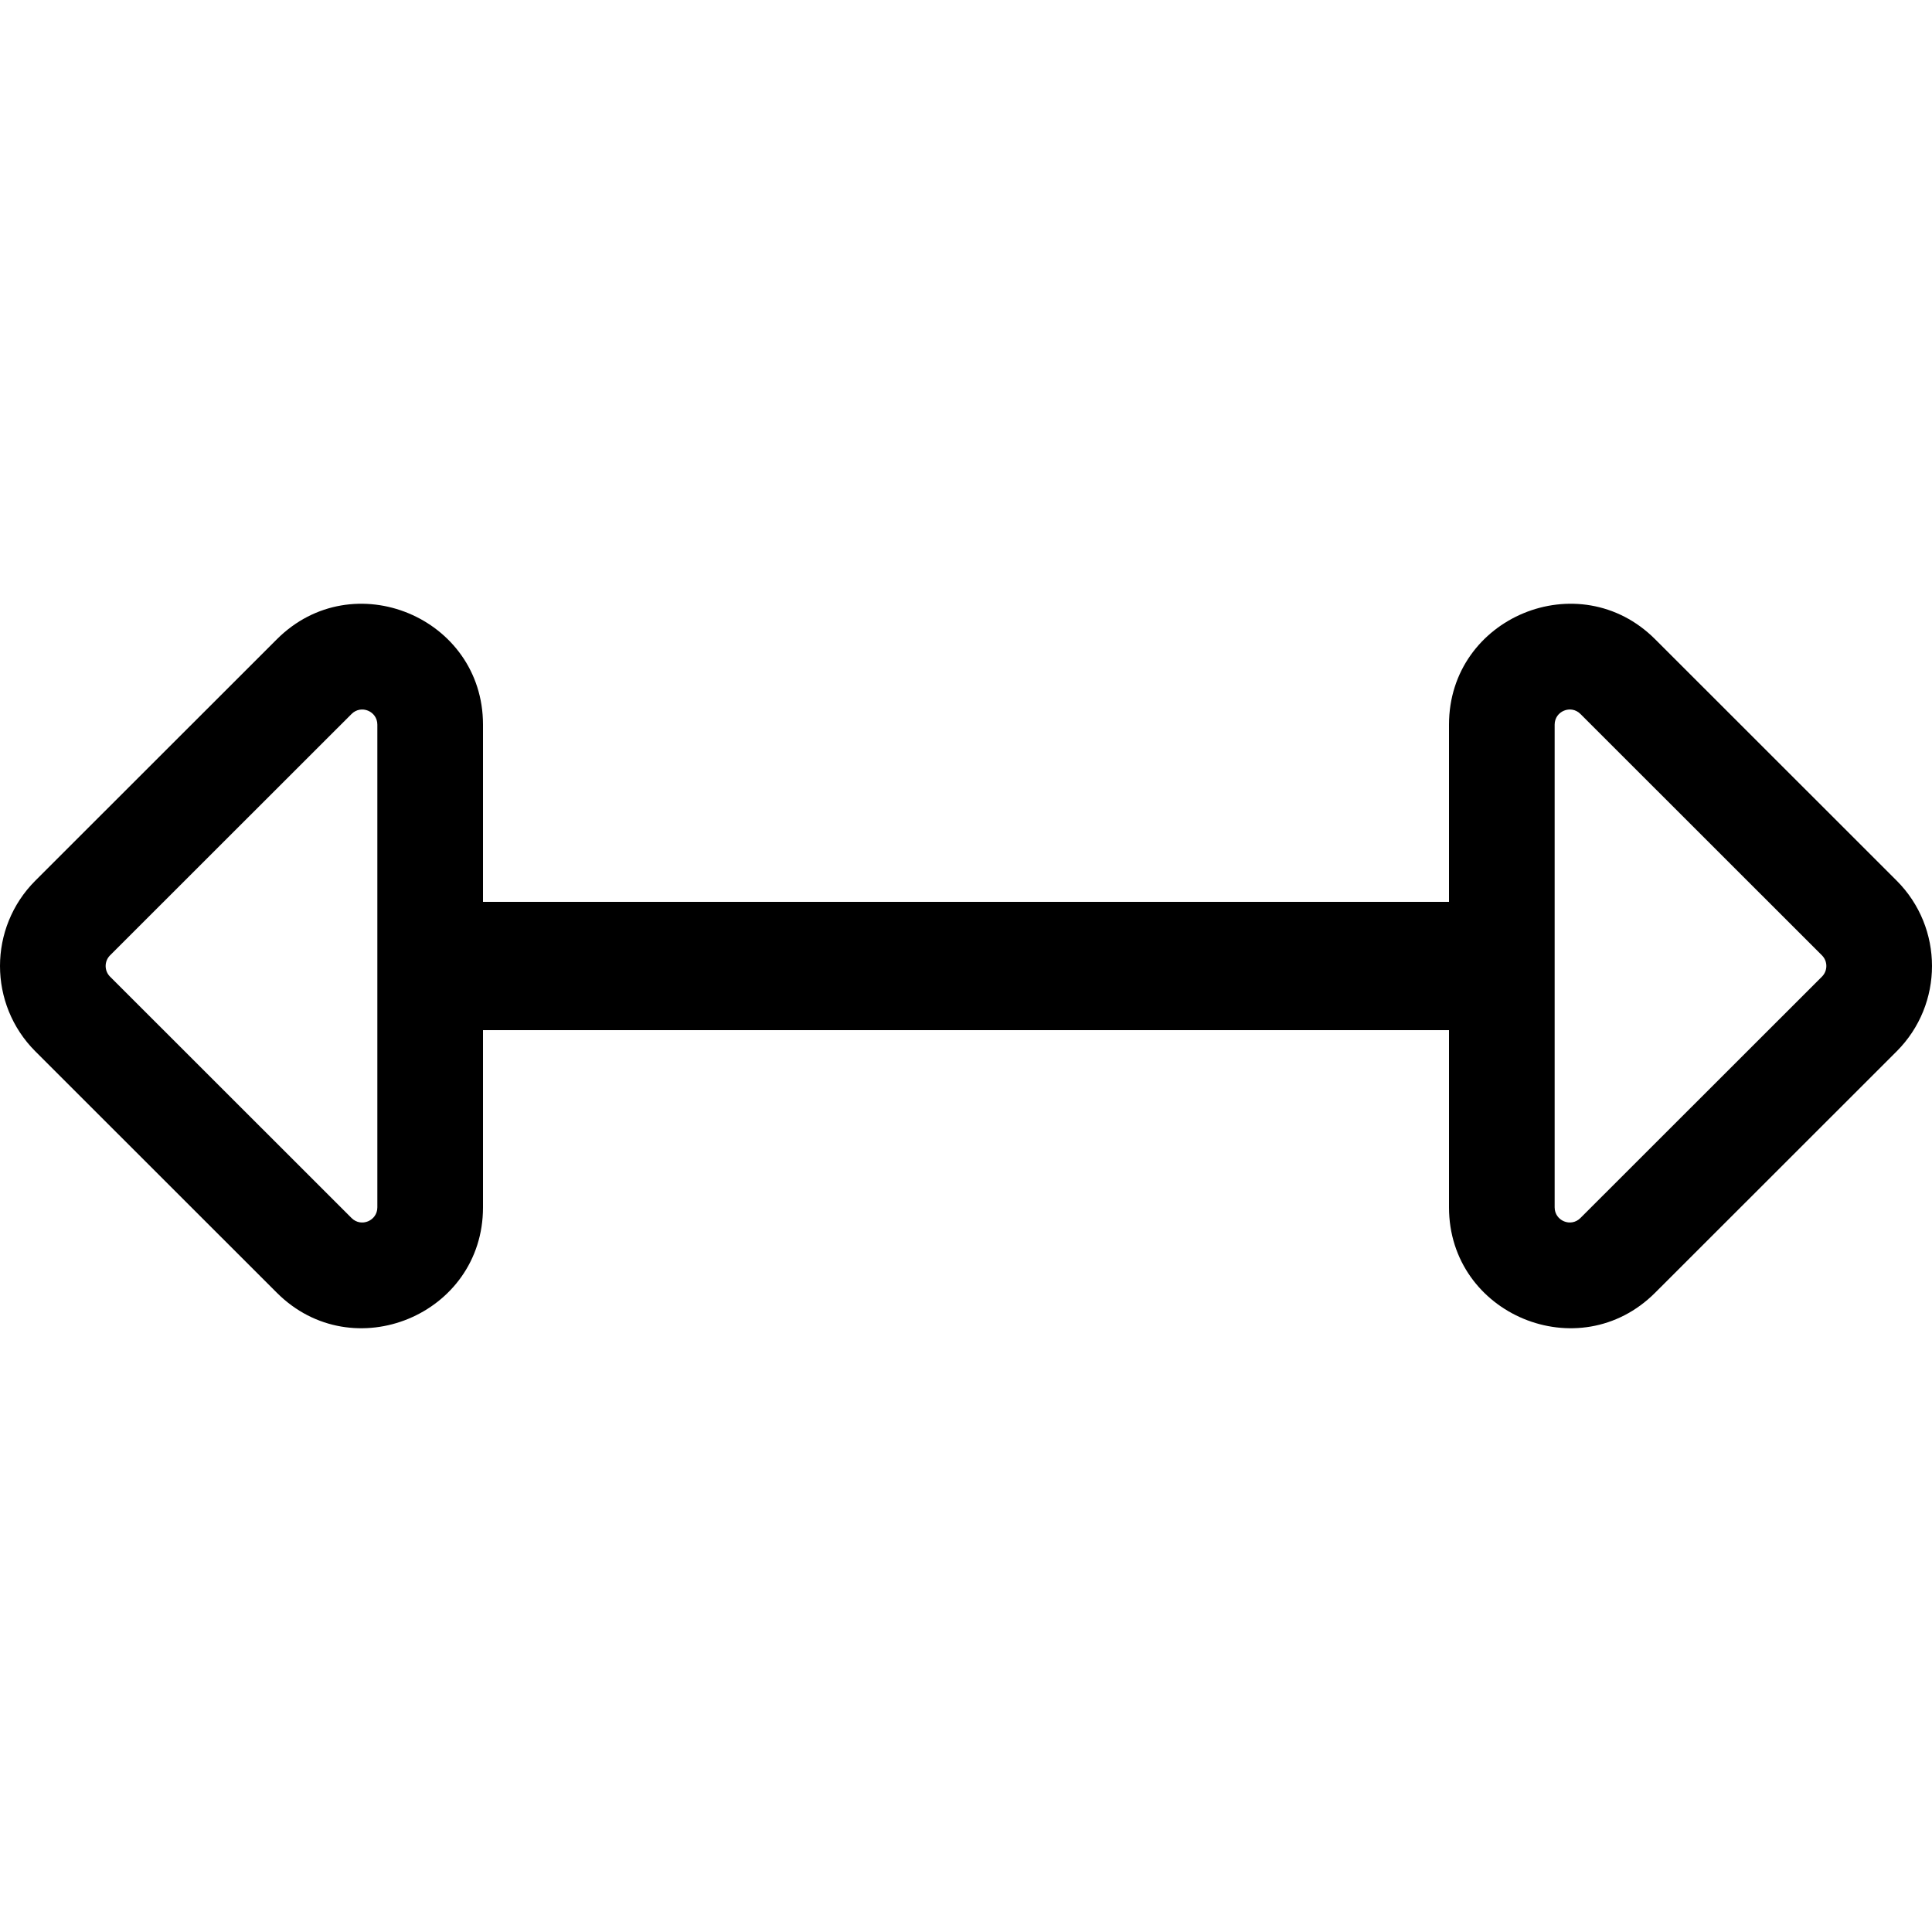
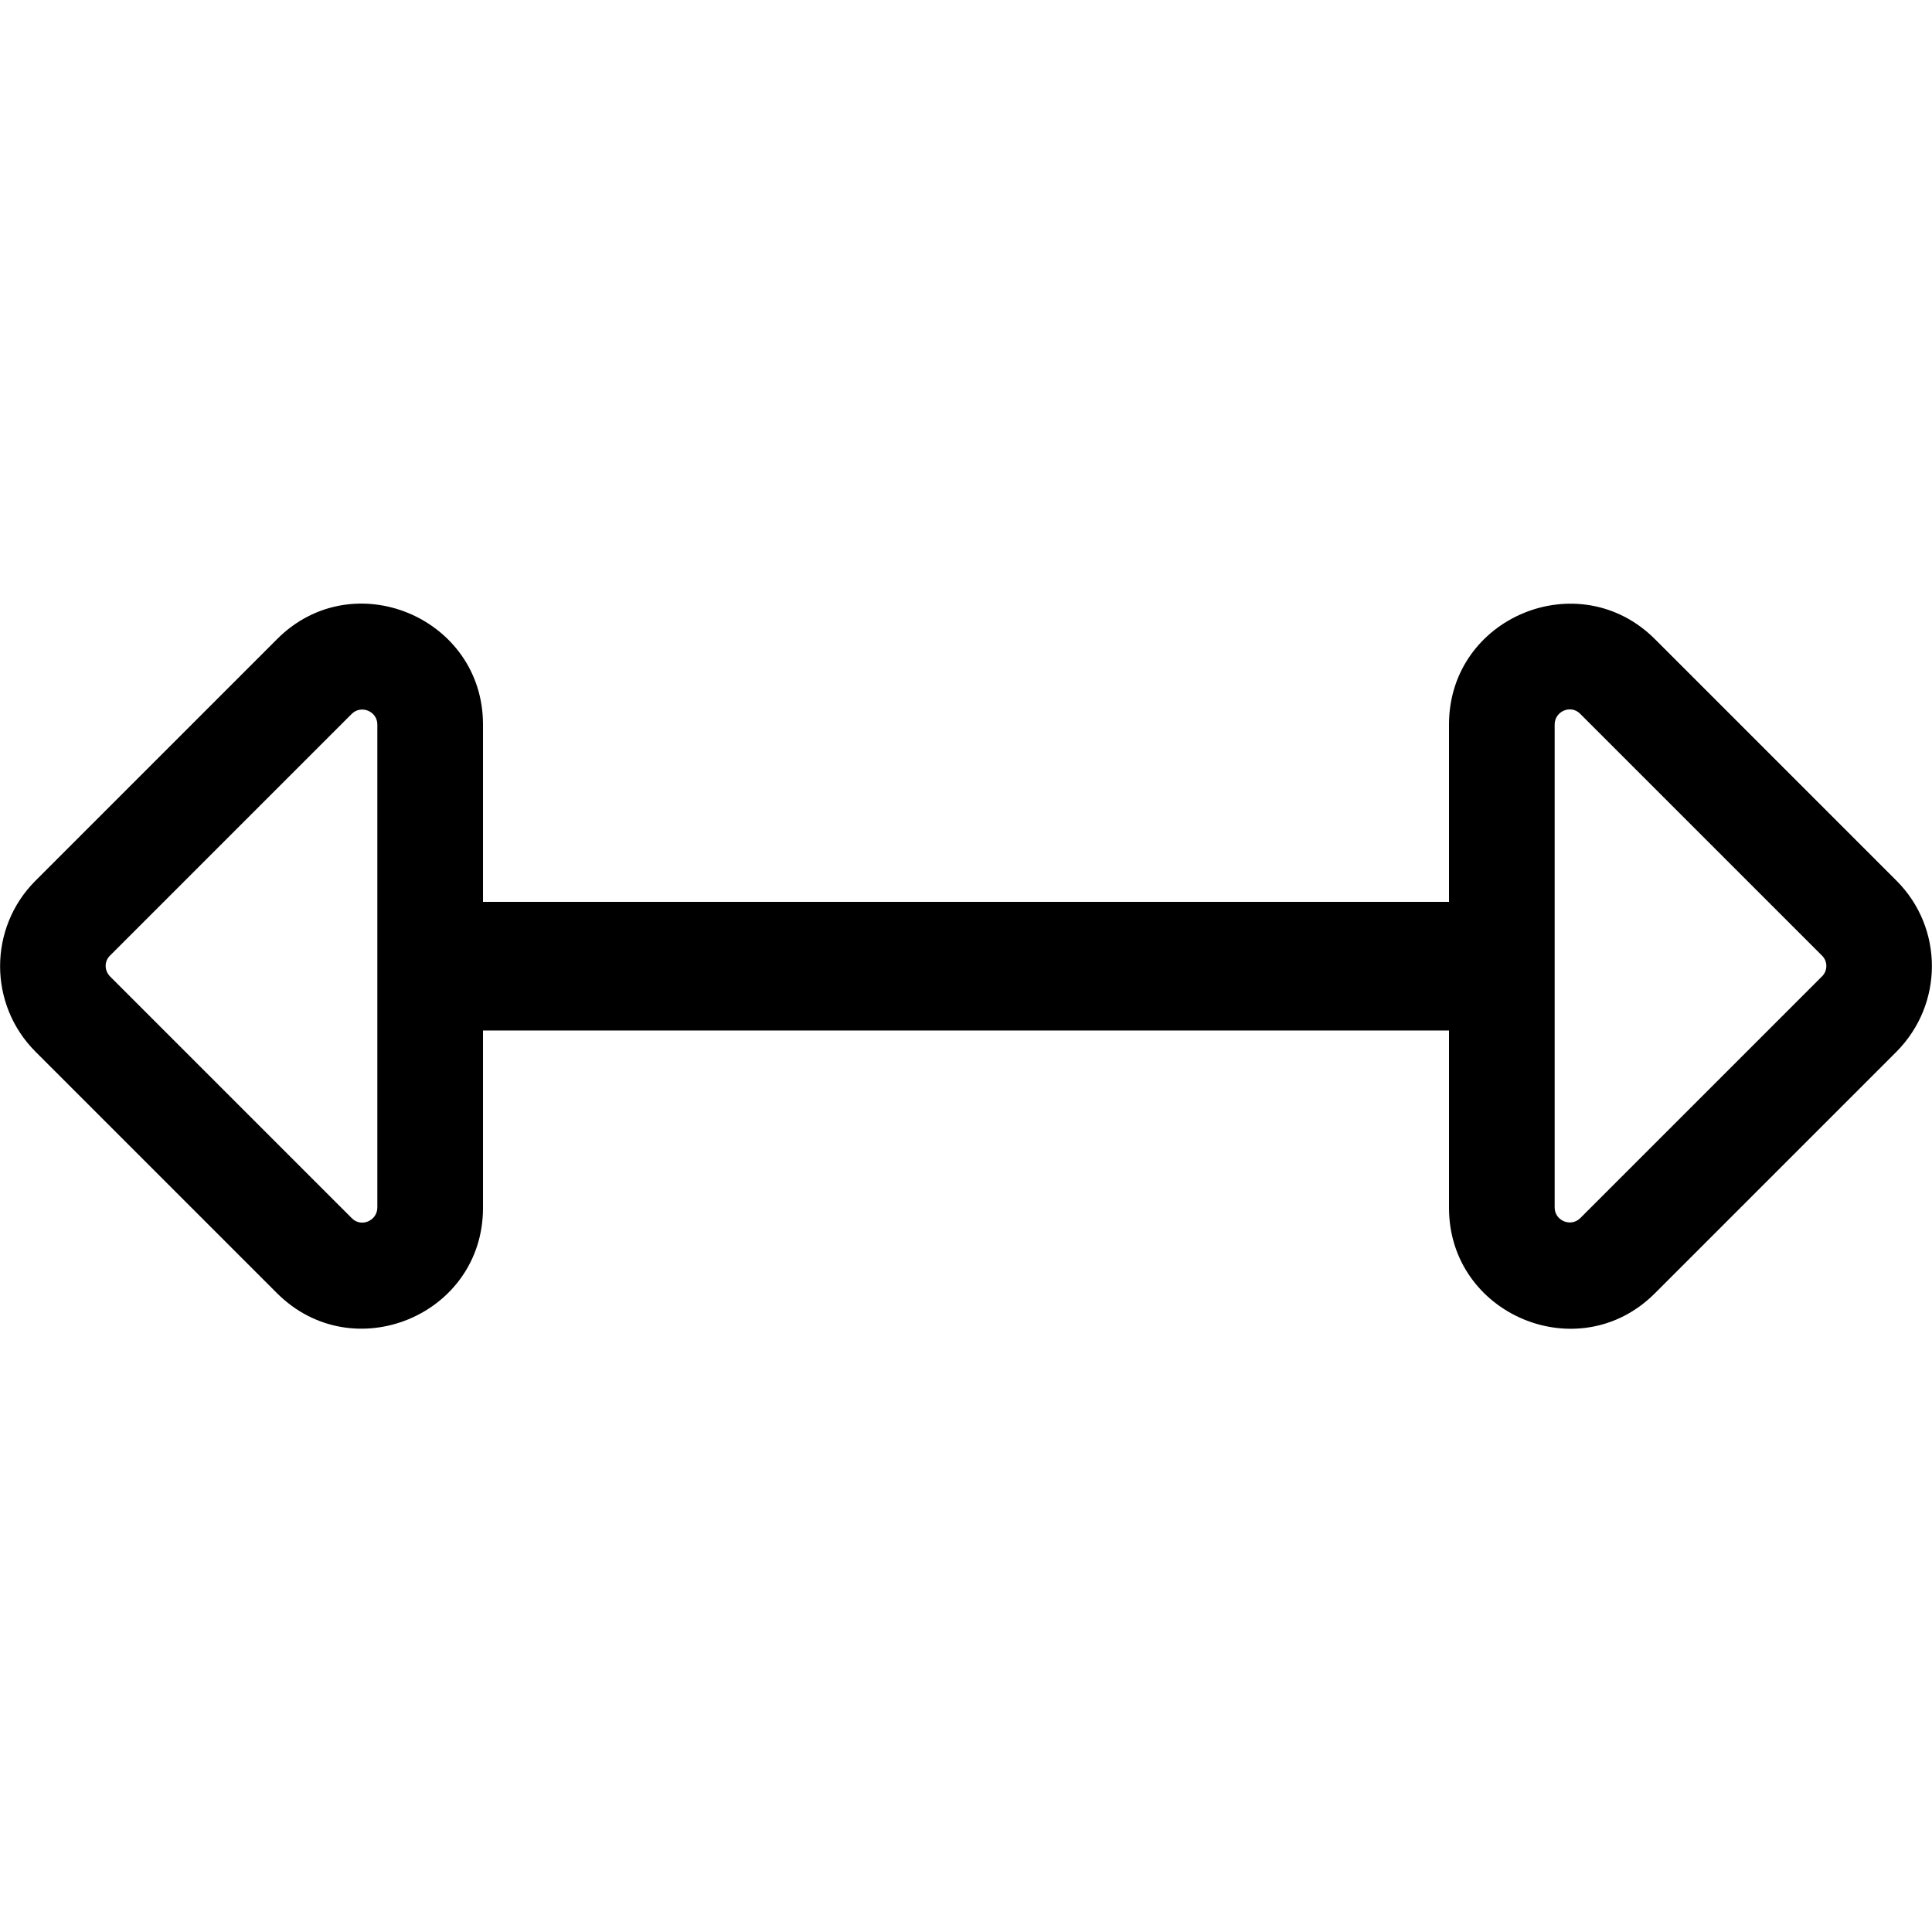
<svg xmlns="http://www.w3.org/2000/svg" viewBox="0 0 512 512">
-   <path d="M384 192.032V239H128v-46.962c0-28.425-34.488-42.767-54.627-22.627l-64 63.962c-12.496 12.496-12.498 32.757 0 45.255l64 63.968C93.472 362.695 128 348.45 128 319.968V273h256v46.962c0 28.425 34.487 42.767 54.627 22.627l64-63.962c12.496-12.496 12.498-32.757 0-45.255l-64-63.968C418.528 149.305 384 163.55 384 192.032zM100 319.968c0 3.548-4.296 5.361-6.833 2.823l-63.995-63.963a3.995 3.995 0 0 1-.006-5.651l64.006-63.968c2.533-2.532 6.829-.724 6.829 2.828v127.931zm318.833-130.76l63.995 63.963a3.995 3.995 0 0 1 .006 5.651l-64.006 63.968c-2.532 2.532-6.829.725-6.829-2.828v-127.93c.001-3.548 4.297-5.361 6.834-2.824z" />
+   <path d="M502.6 233.4l-64-64c-20.1-20.1-54.6-5.9-54.6 22.6v47H128v-47c0-28.4-34.5-42.8-54.6-22.6l-64 64c-12.5 12.5-12.5 32.8 0 45.3l64 64c20.1 20.1 54.6 5.9 54.6-22.6v-47h256v47c0 28.4 34.5 42.8 54.6 22.6l64-64c12.5-12.6 12.5-32.8 0-45.3zM100 320c0 3.5-4.3 5.4-6.8 2.8l-64-64c-1.6-1.6-1.6-4.1 0-5.6l64-64c2.5-2.5 6.8-.7 6.8 2.8zm382.8-61.2l-64 64c-2.5 2.5-6.8.7-6.8-2.8V192c0-3.5 4.3-5.4 6.8-2.8l64 64c1.6 1.5 1.6 4.1 0 5.6z" />
</svg>
